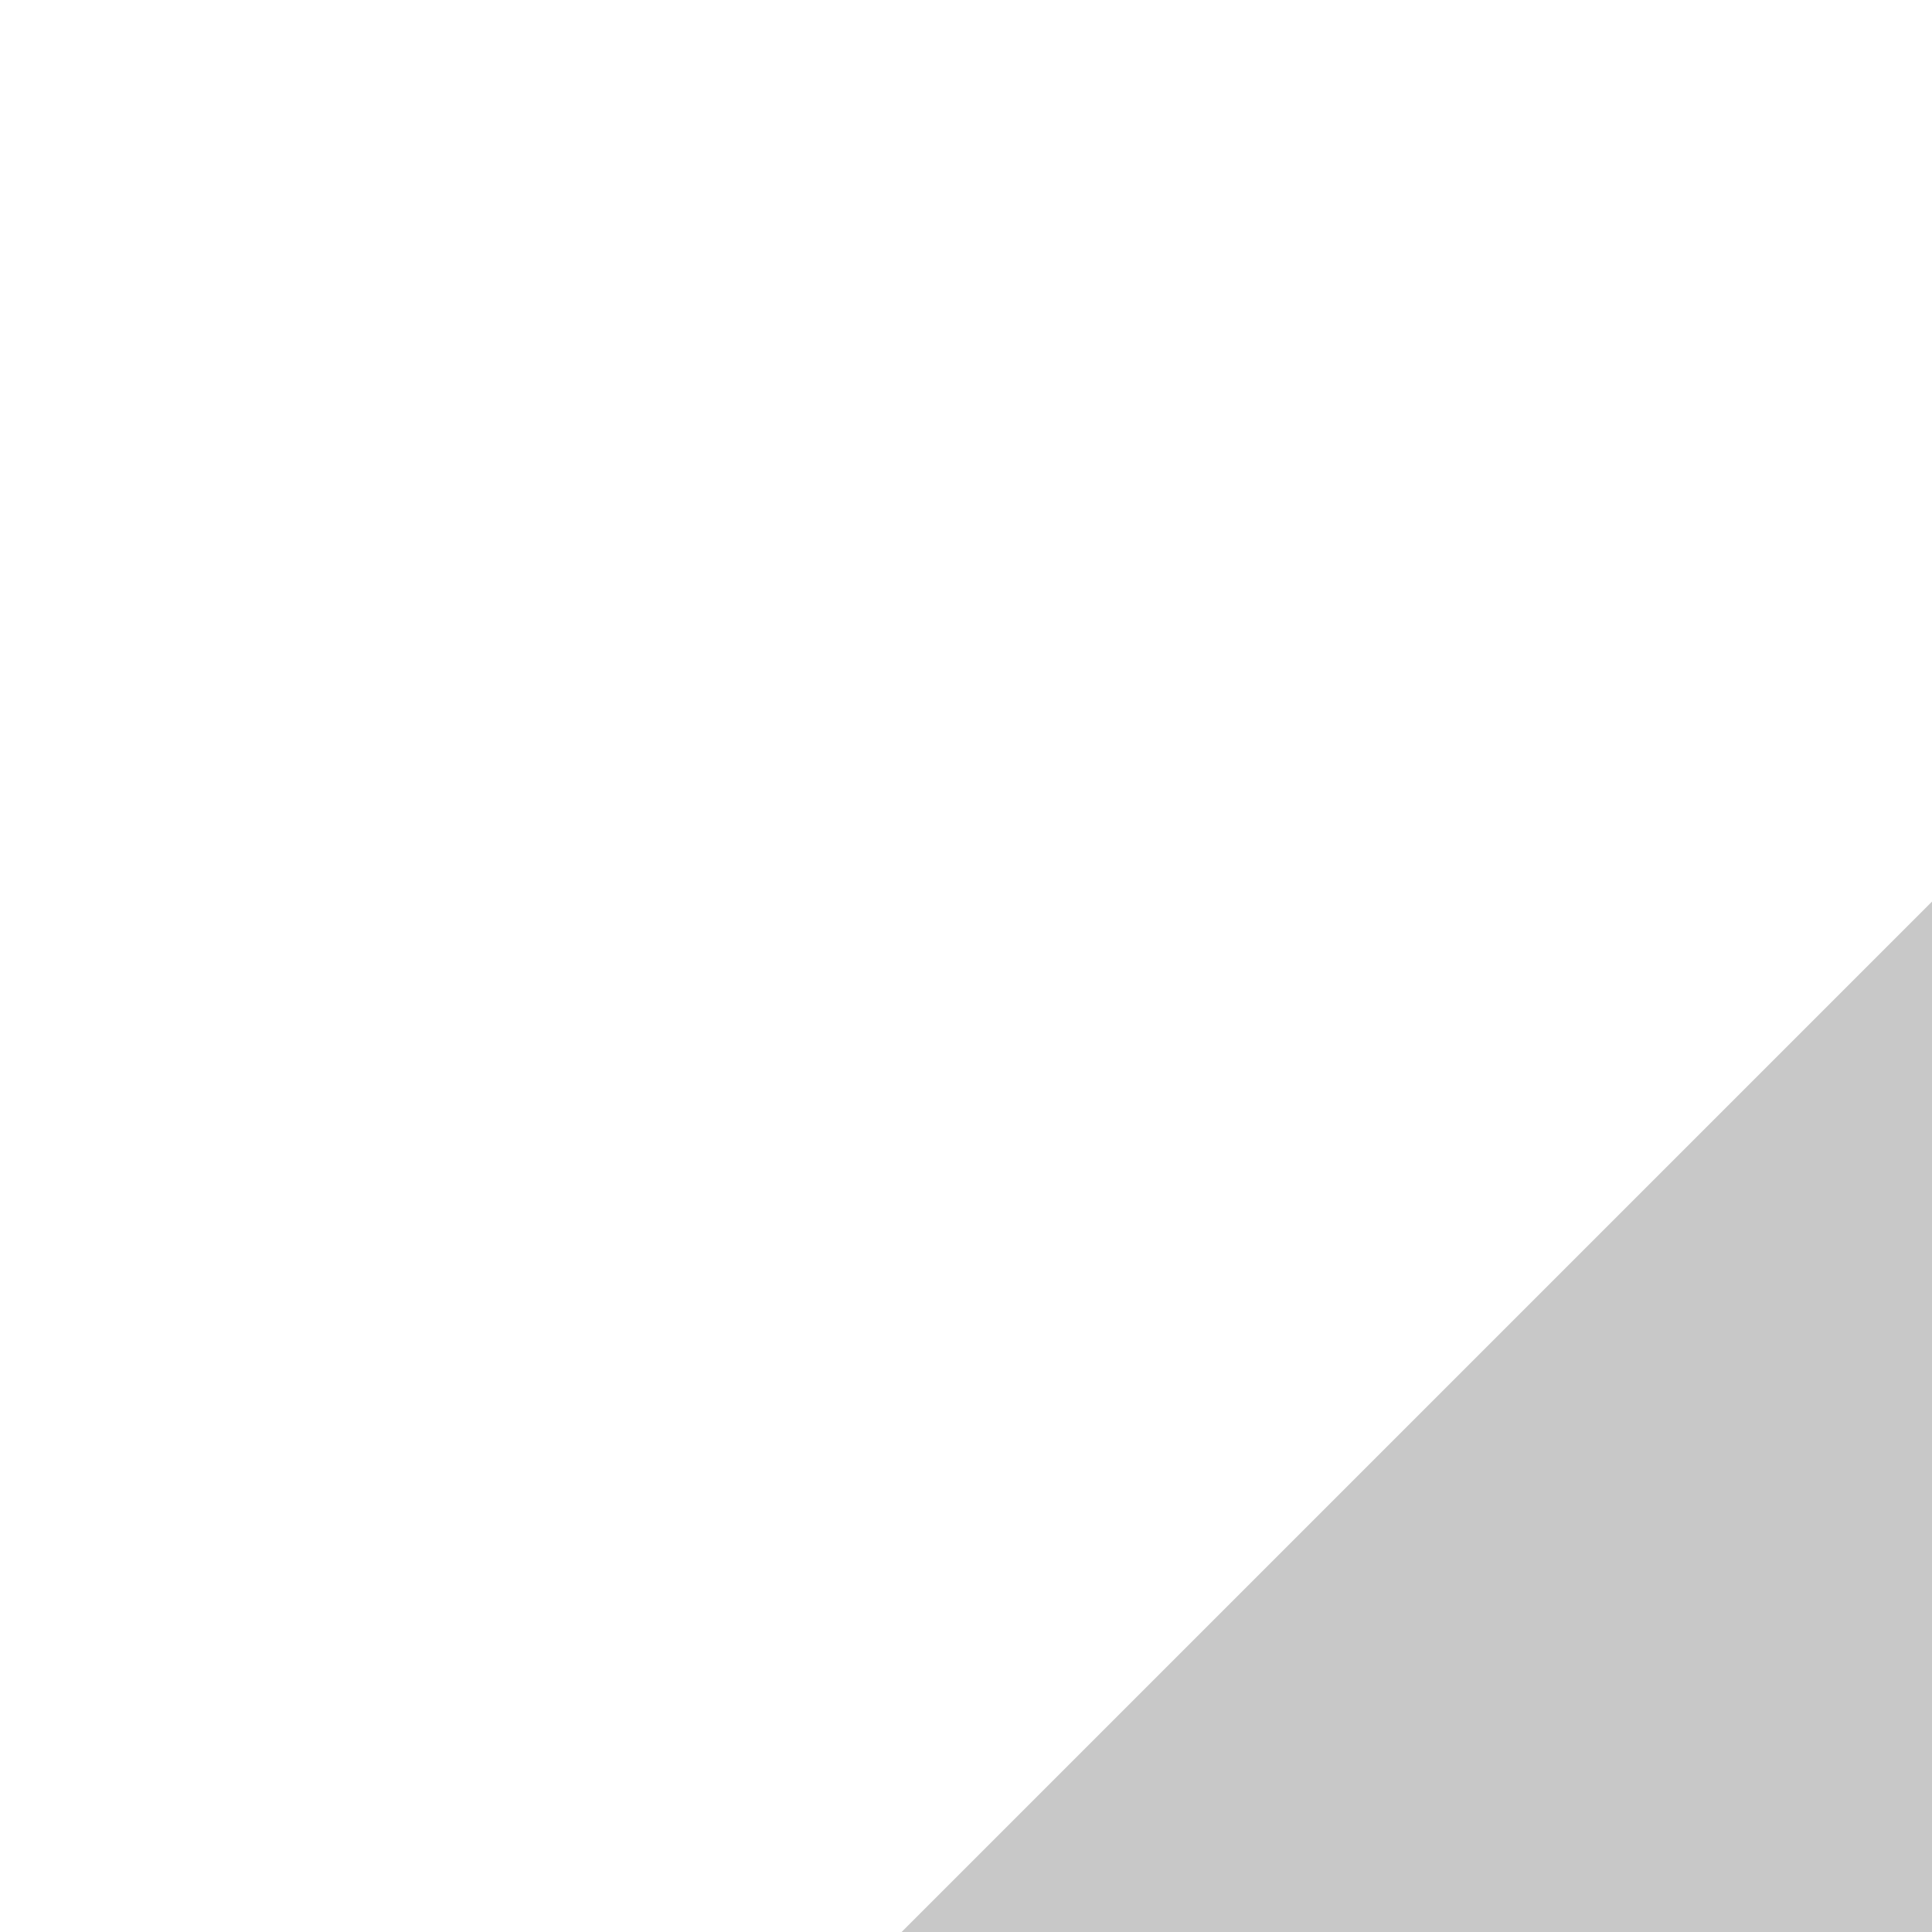
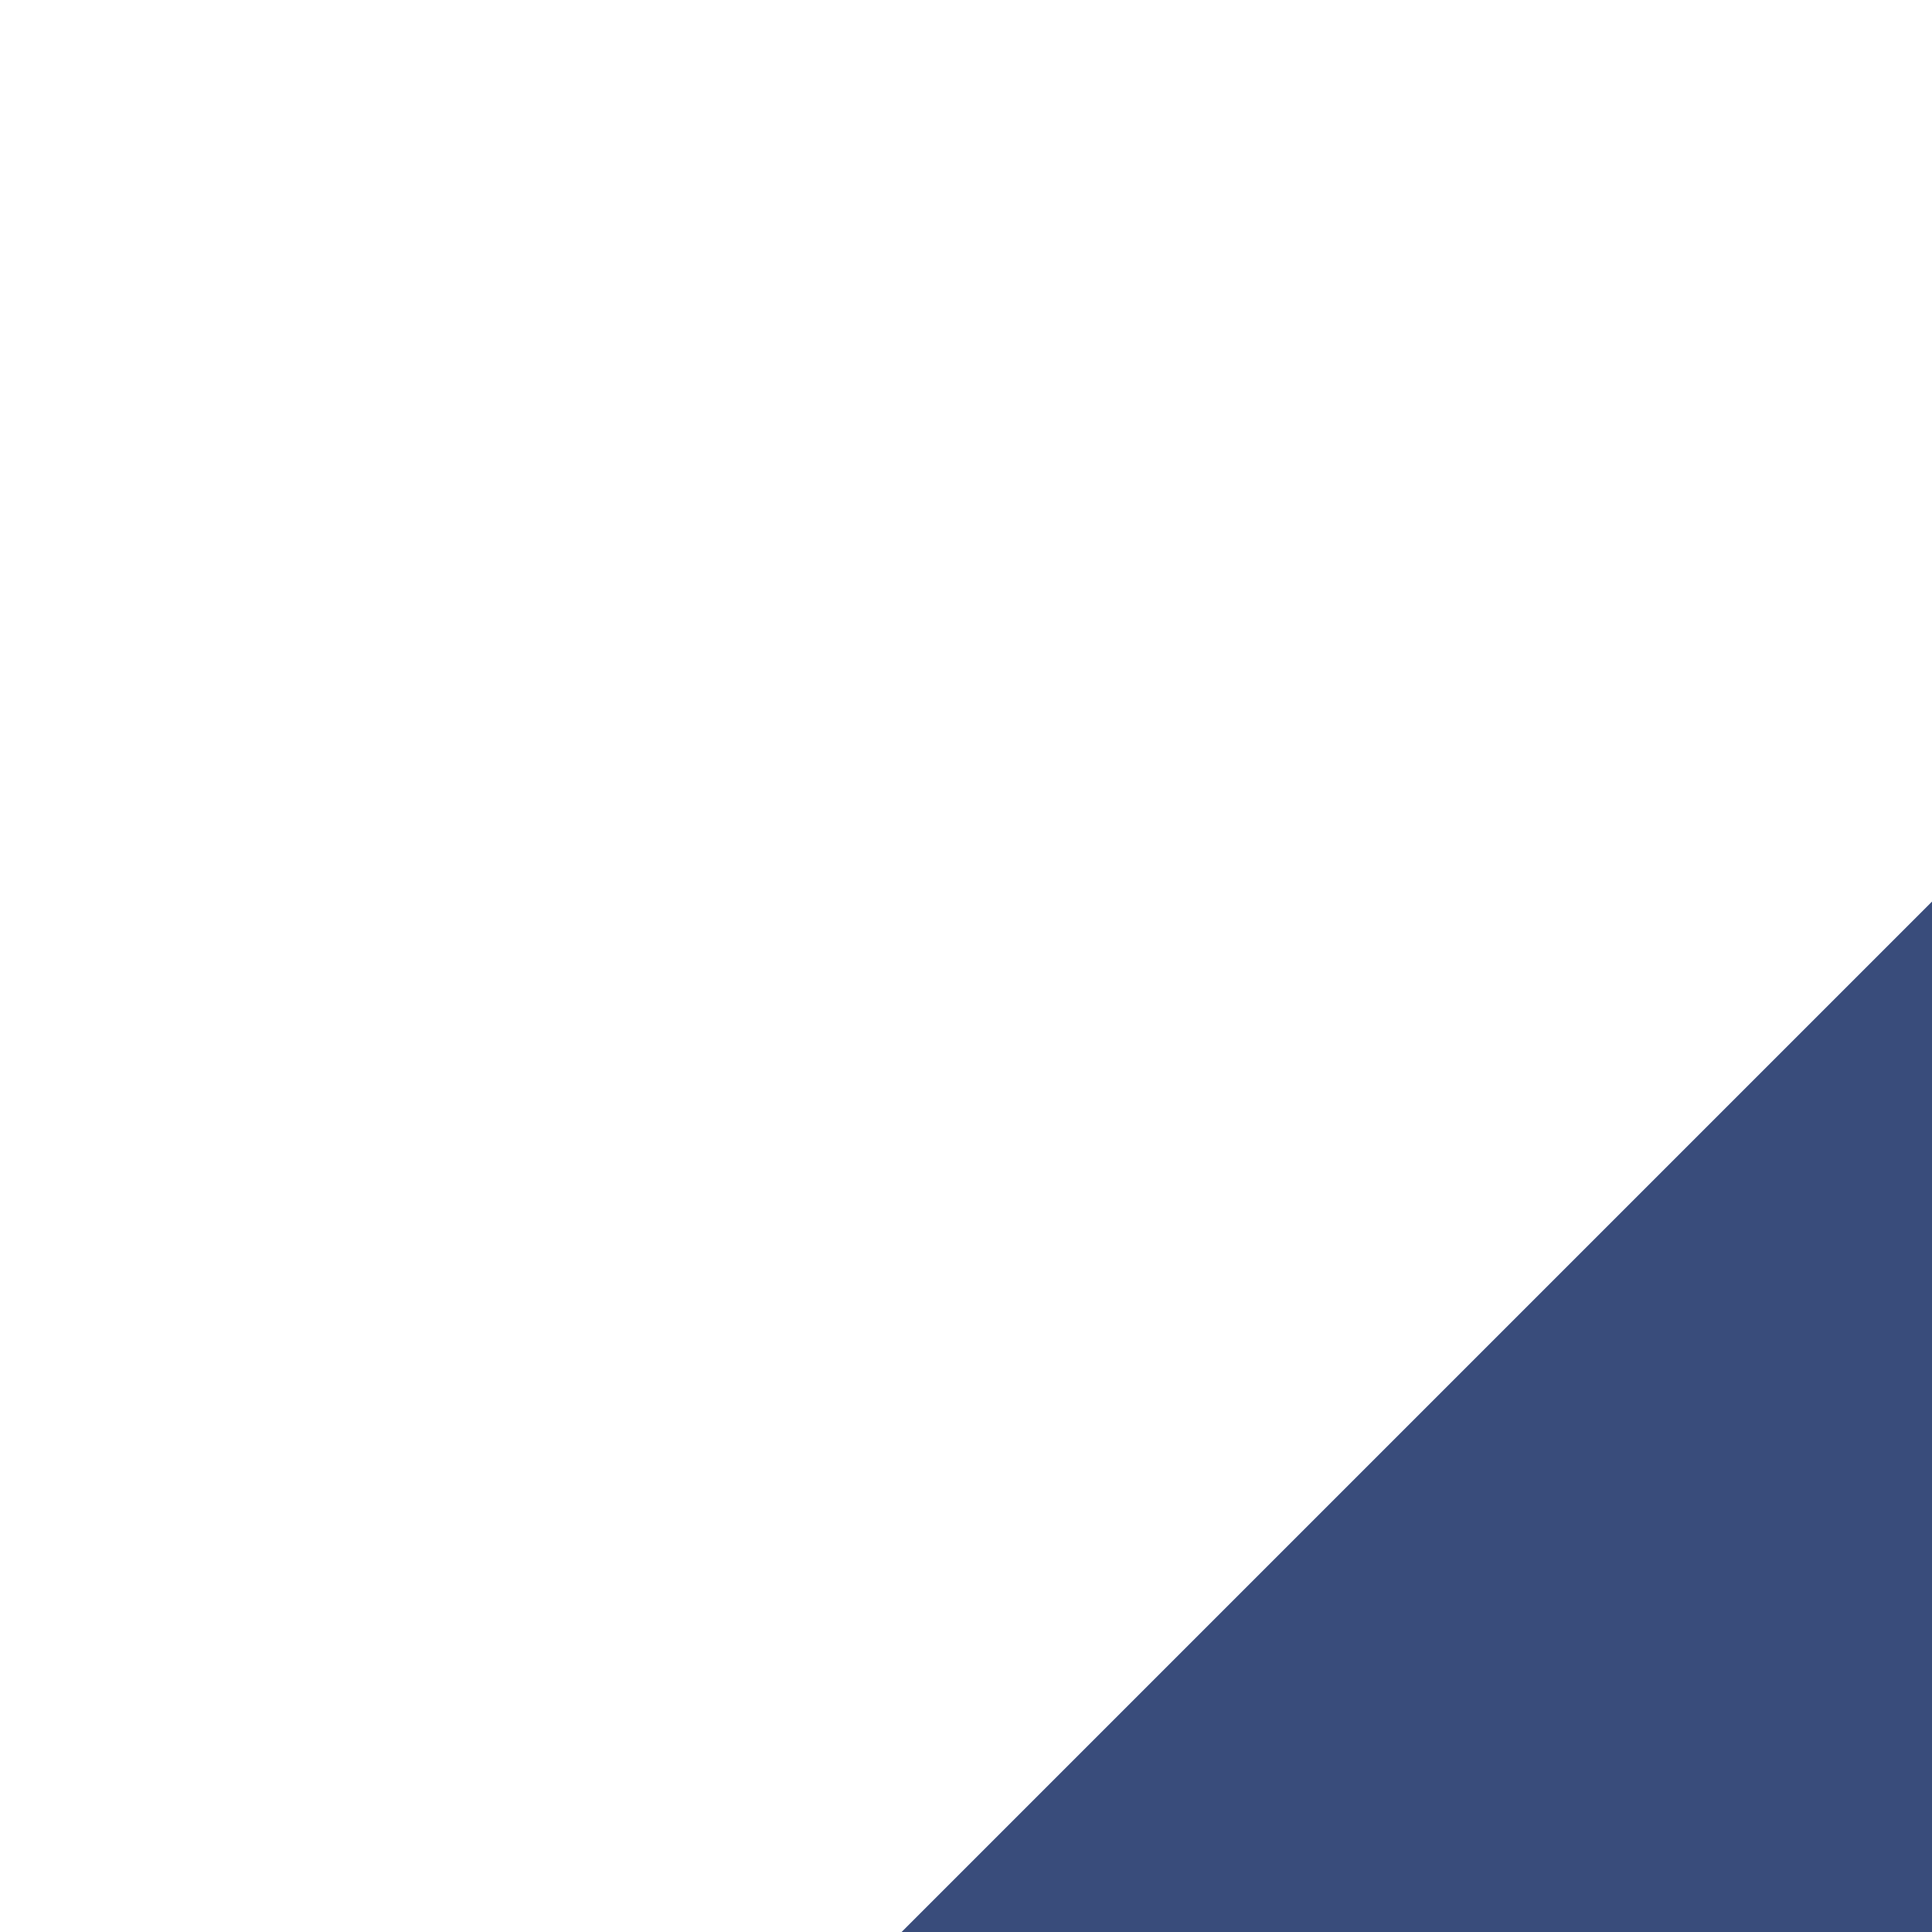
<svg xmlns="http://www.w3.org/2000/svg" width="30" height="30" version="1.1" viewBox="0 0 30 30" id="svg8">
  <defs id="defs3">
    <style id="current-color-scheme" type="text/css">.ColorScheme-Text {
        color:#31363b;
        stop-color:#31363b;
      }
      .ColorScheme-Background {
        color:#eff0f1;
        stop-color:#eff0f1;
      }
      .ColorScheme-Highlight {
        color:#3daee9;
        stop-color:#3daee9;
      }
      .ColorScheme-ViewText {
        color:#31363b;
        stop-color:#31363b;
      }
      .ColorScheme-ViewBackground {
        color:#fcfcfc;
        stop-color:#fcfcfc;
      }
      .ColorScheme-ViewHover {
        color:#93cee9;
        stop-color:#93cee9;
      }
      .ColorScheme-ViewFocus{
        color:#3daee9;
        stop-color:#3daee9;
      }
      .ColorScheme-ButtonText {
        color:#31363b;
        stop-color:#31363b;
      }
      .ColorScheme-ButtonBackground {
        color:#eff0f1;
        stop-color:#eff0f1;
      }
      .ColorScheme-ButtonHover {
        color:#93cee9;
        stop-color:#93cee9;
      }
      .ColorScheme-ButtonFocus{
        color:#3daee9;
        stop-color:#3daee9;
      }</style>
  </defs>
-   <g transform="translate(0 -904.36)" id="g6">
-     <path id="event" class="ColorScheme-Highlight" d="m30 918.36-16 16h16z" fill="#686868" style="fill:#c8c8c8;fill-opacity:1" />
-   </g>
+   <path style="color:#3daee9;fill:#394c7b;fill-opacity:1" d="M 30,14 14,30 h 16 z" class="ColorScheme-Highlight" id="event" />
</svg>
